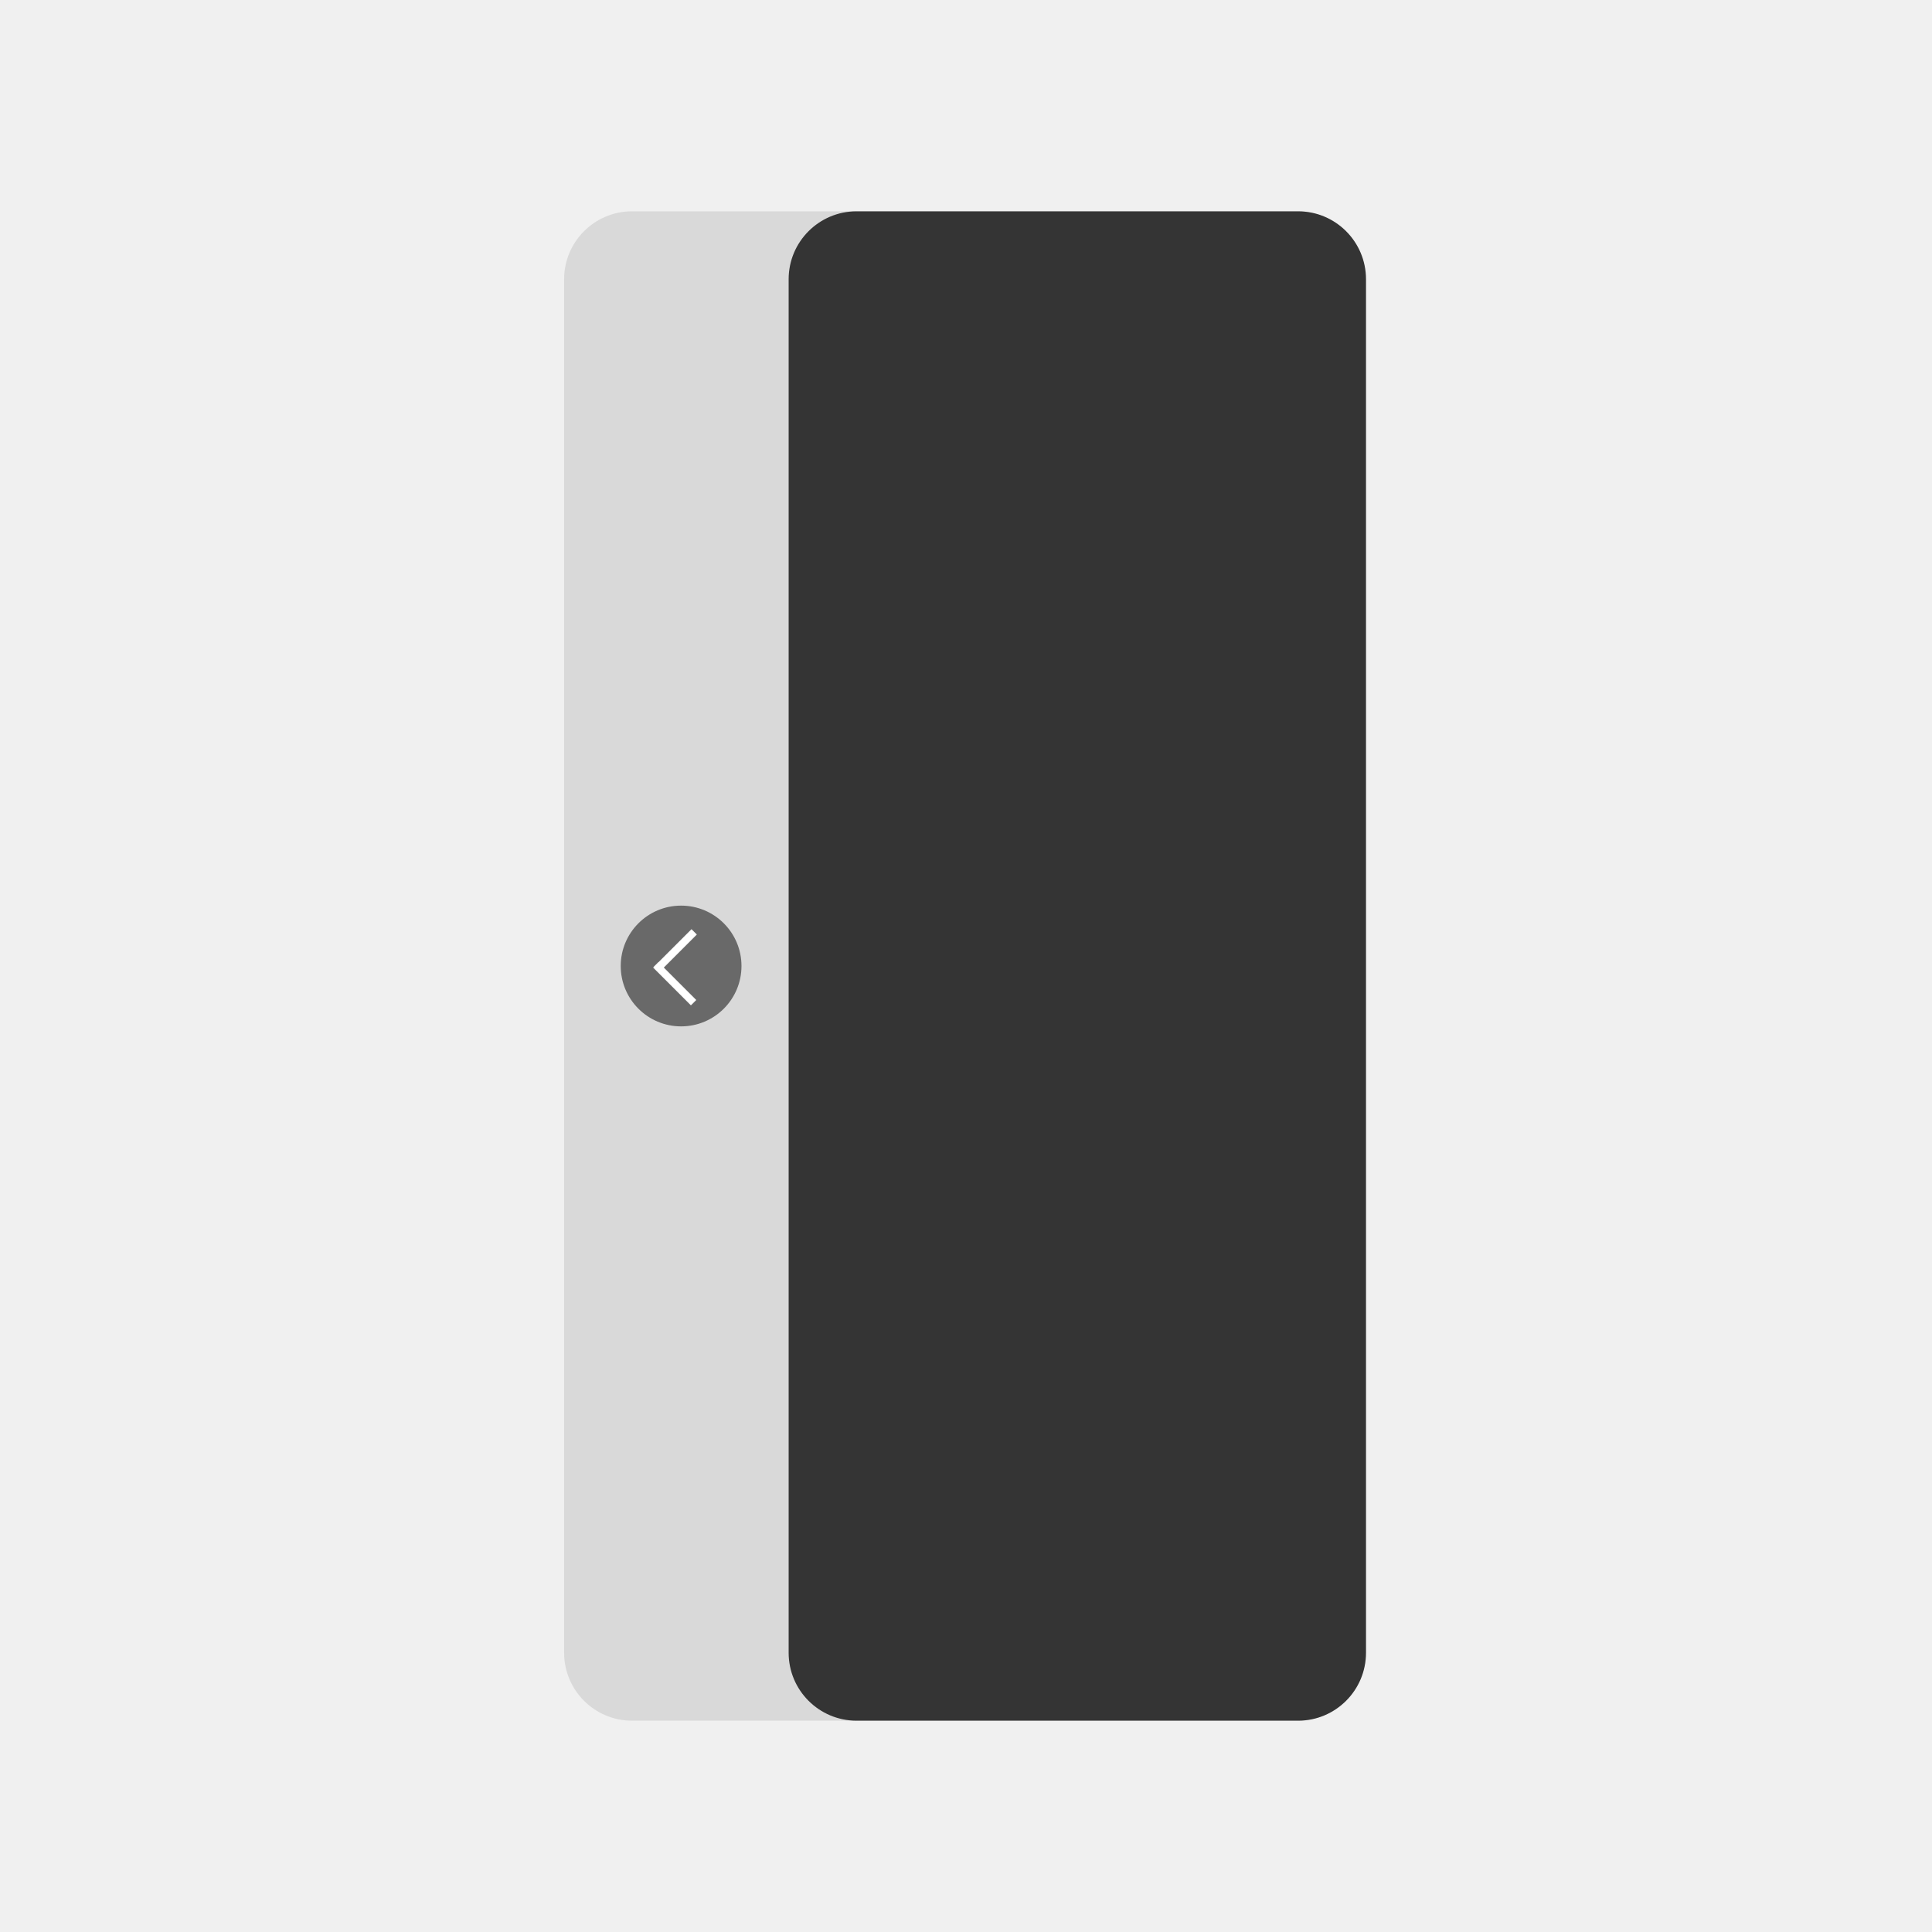
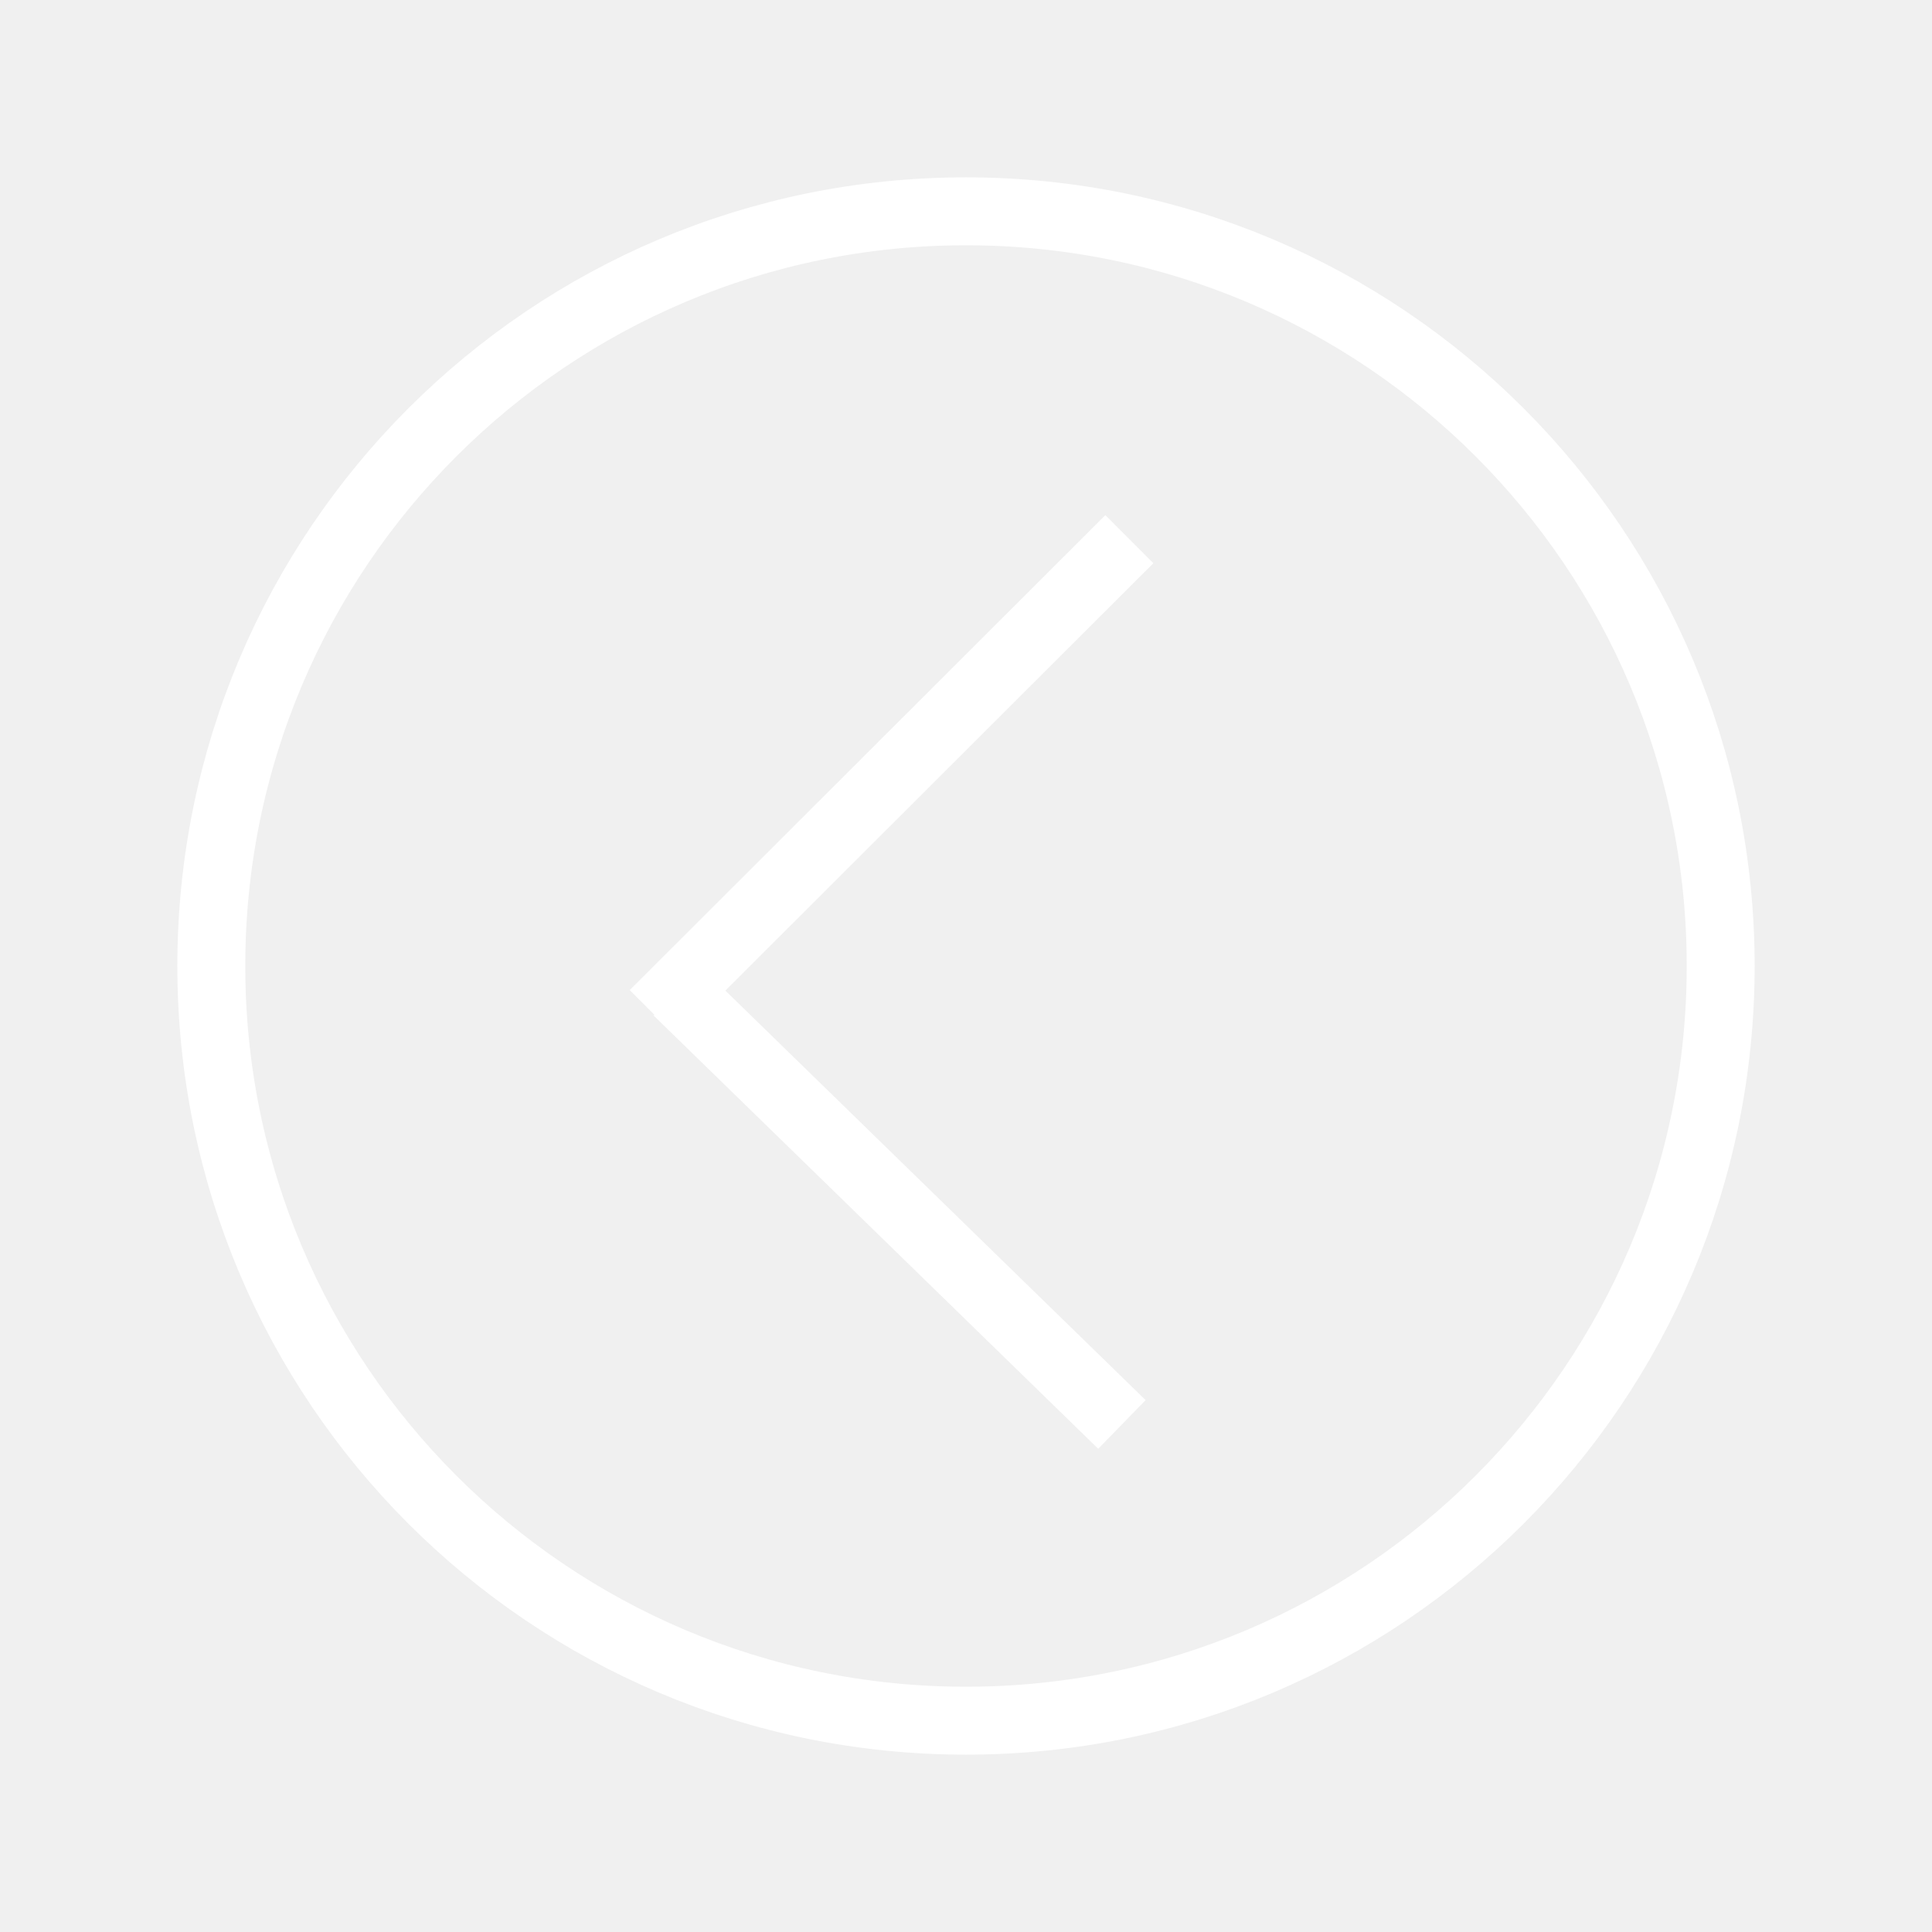
<svg xmlns="http://www.w3.org/2000/svg" width="1024" height="1024" viewBox="0 0 1024 1024" fill="none">
-   <rect x="299" y="112" width="425" height="800" rx="36" fill="#D9D9D9" />
-   <rect x="418" y="112" width="306" height="800" rx="36" fill="#1E1E1E" fill-opacity="0.88" />
-   <circle cx="361" cy="512" r="32" fill="#1E1E1E" fill-opacity="0.6" />
-   <line x1="367.927" y1="493.902" x2="347.902" y2="513.927" stroke="white" stroke-width="4" />
-   <line x1="367.611" y1="531.439" x2="347.586" y2="511.414" stroke="white" stroke-width="4" />
+   <path d="M598.584 285.772L346.5 537.5M594.635 754.99L359 525.356M912 512C912 732.914 732.914 912 512 912C291.086 912 112 732.914 112 512C112 291.086 291.086 112 512 112C732.914 112 912 291.086 912 512Z" stroke="white" stroke-width="36" />
</svg>
